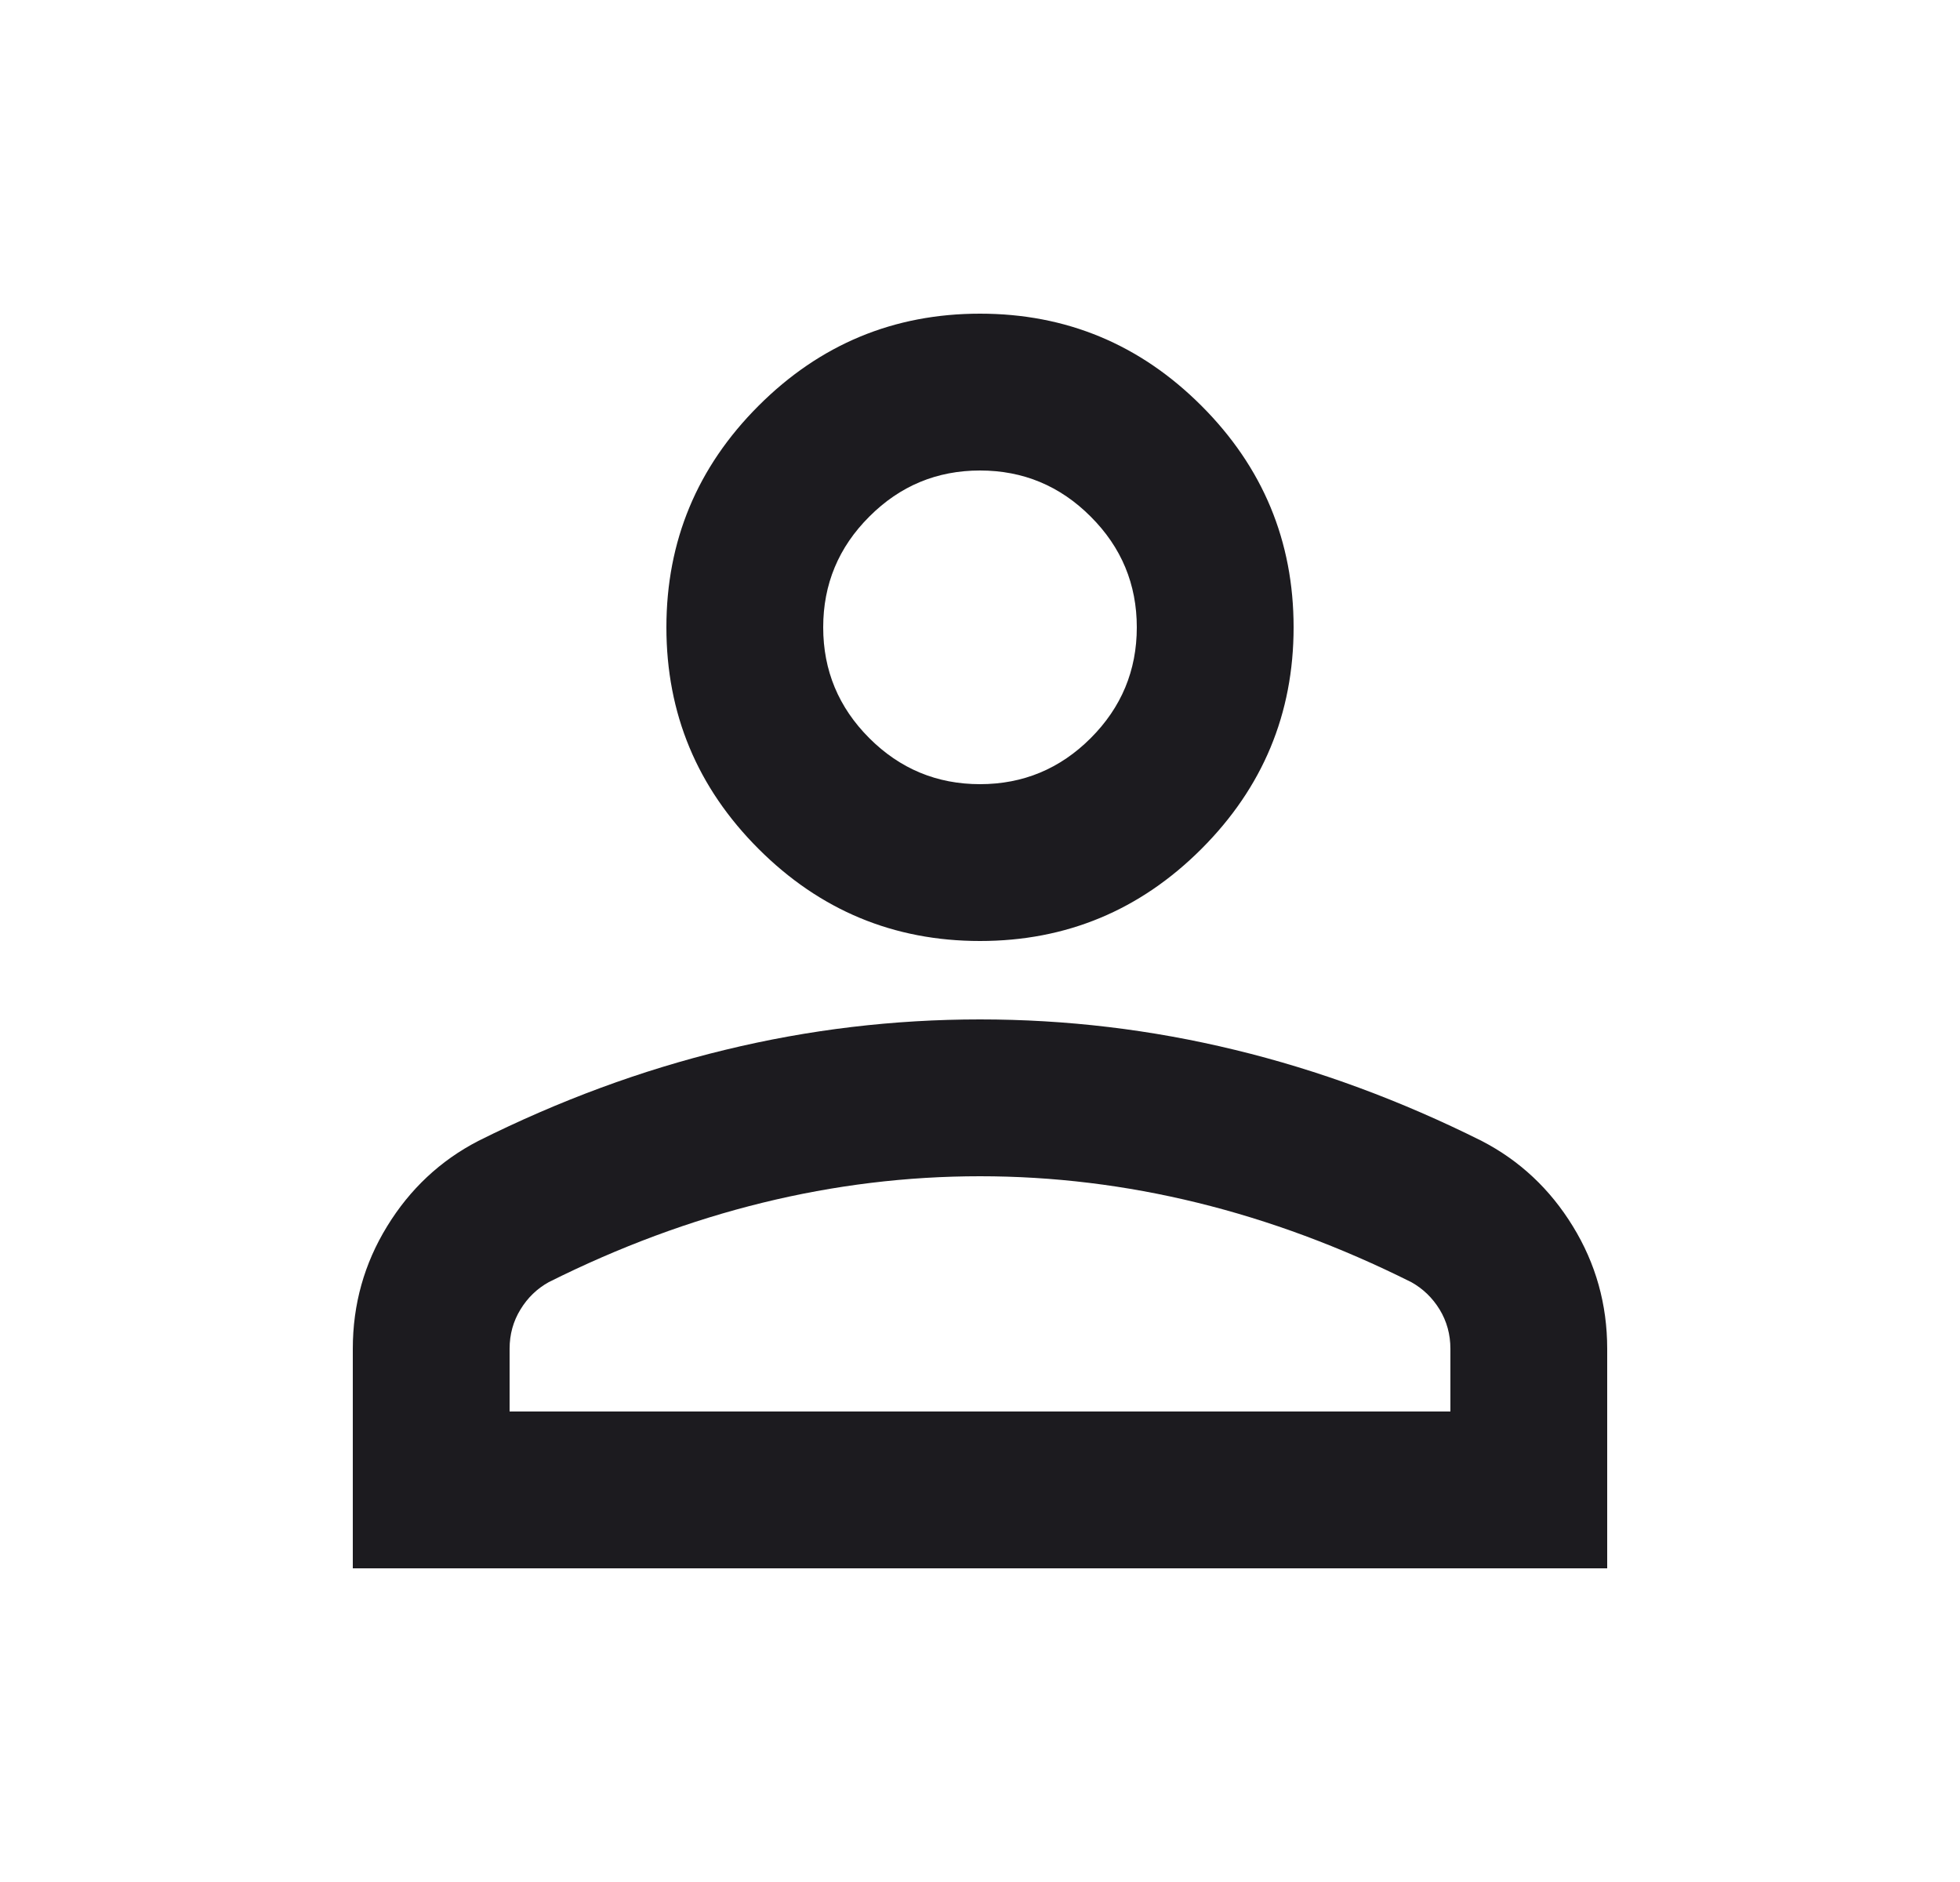
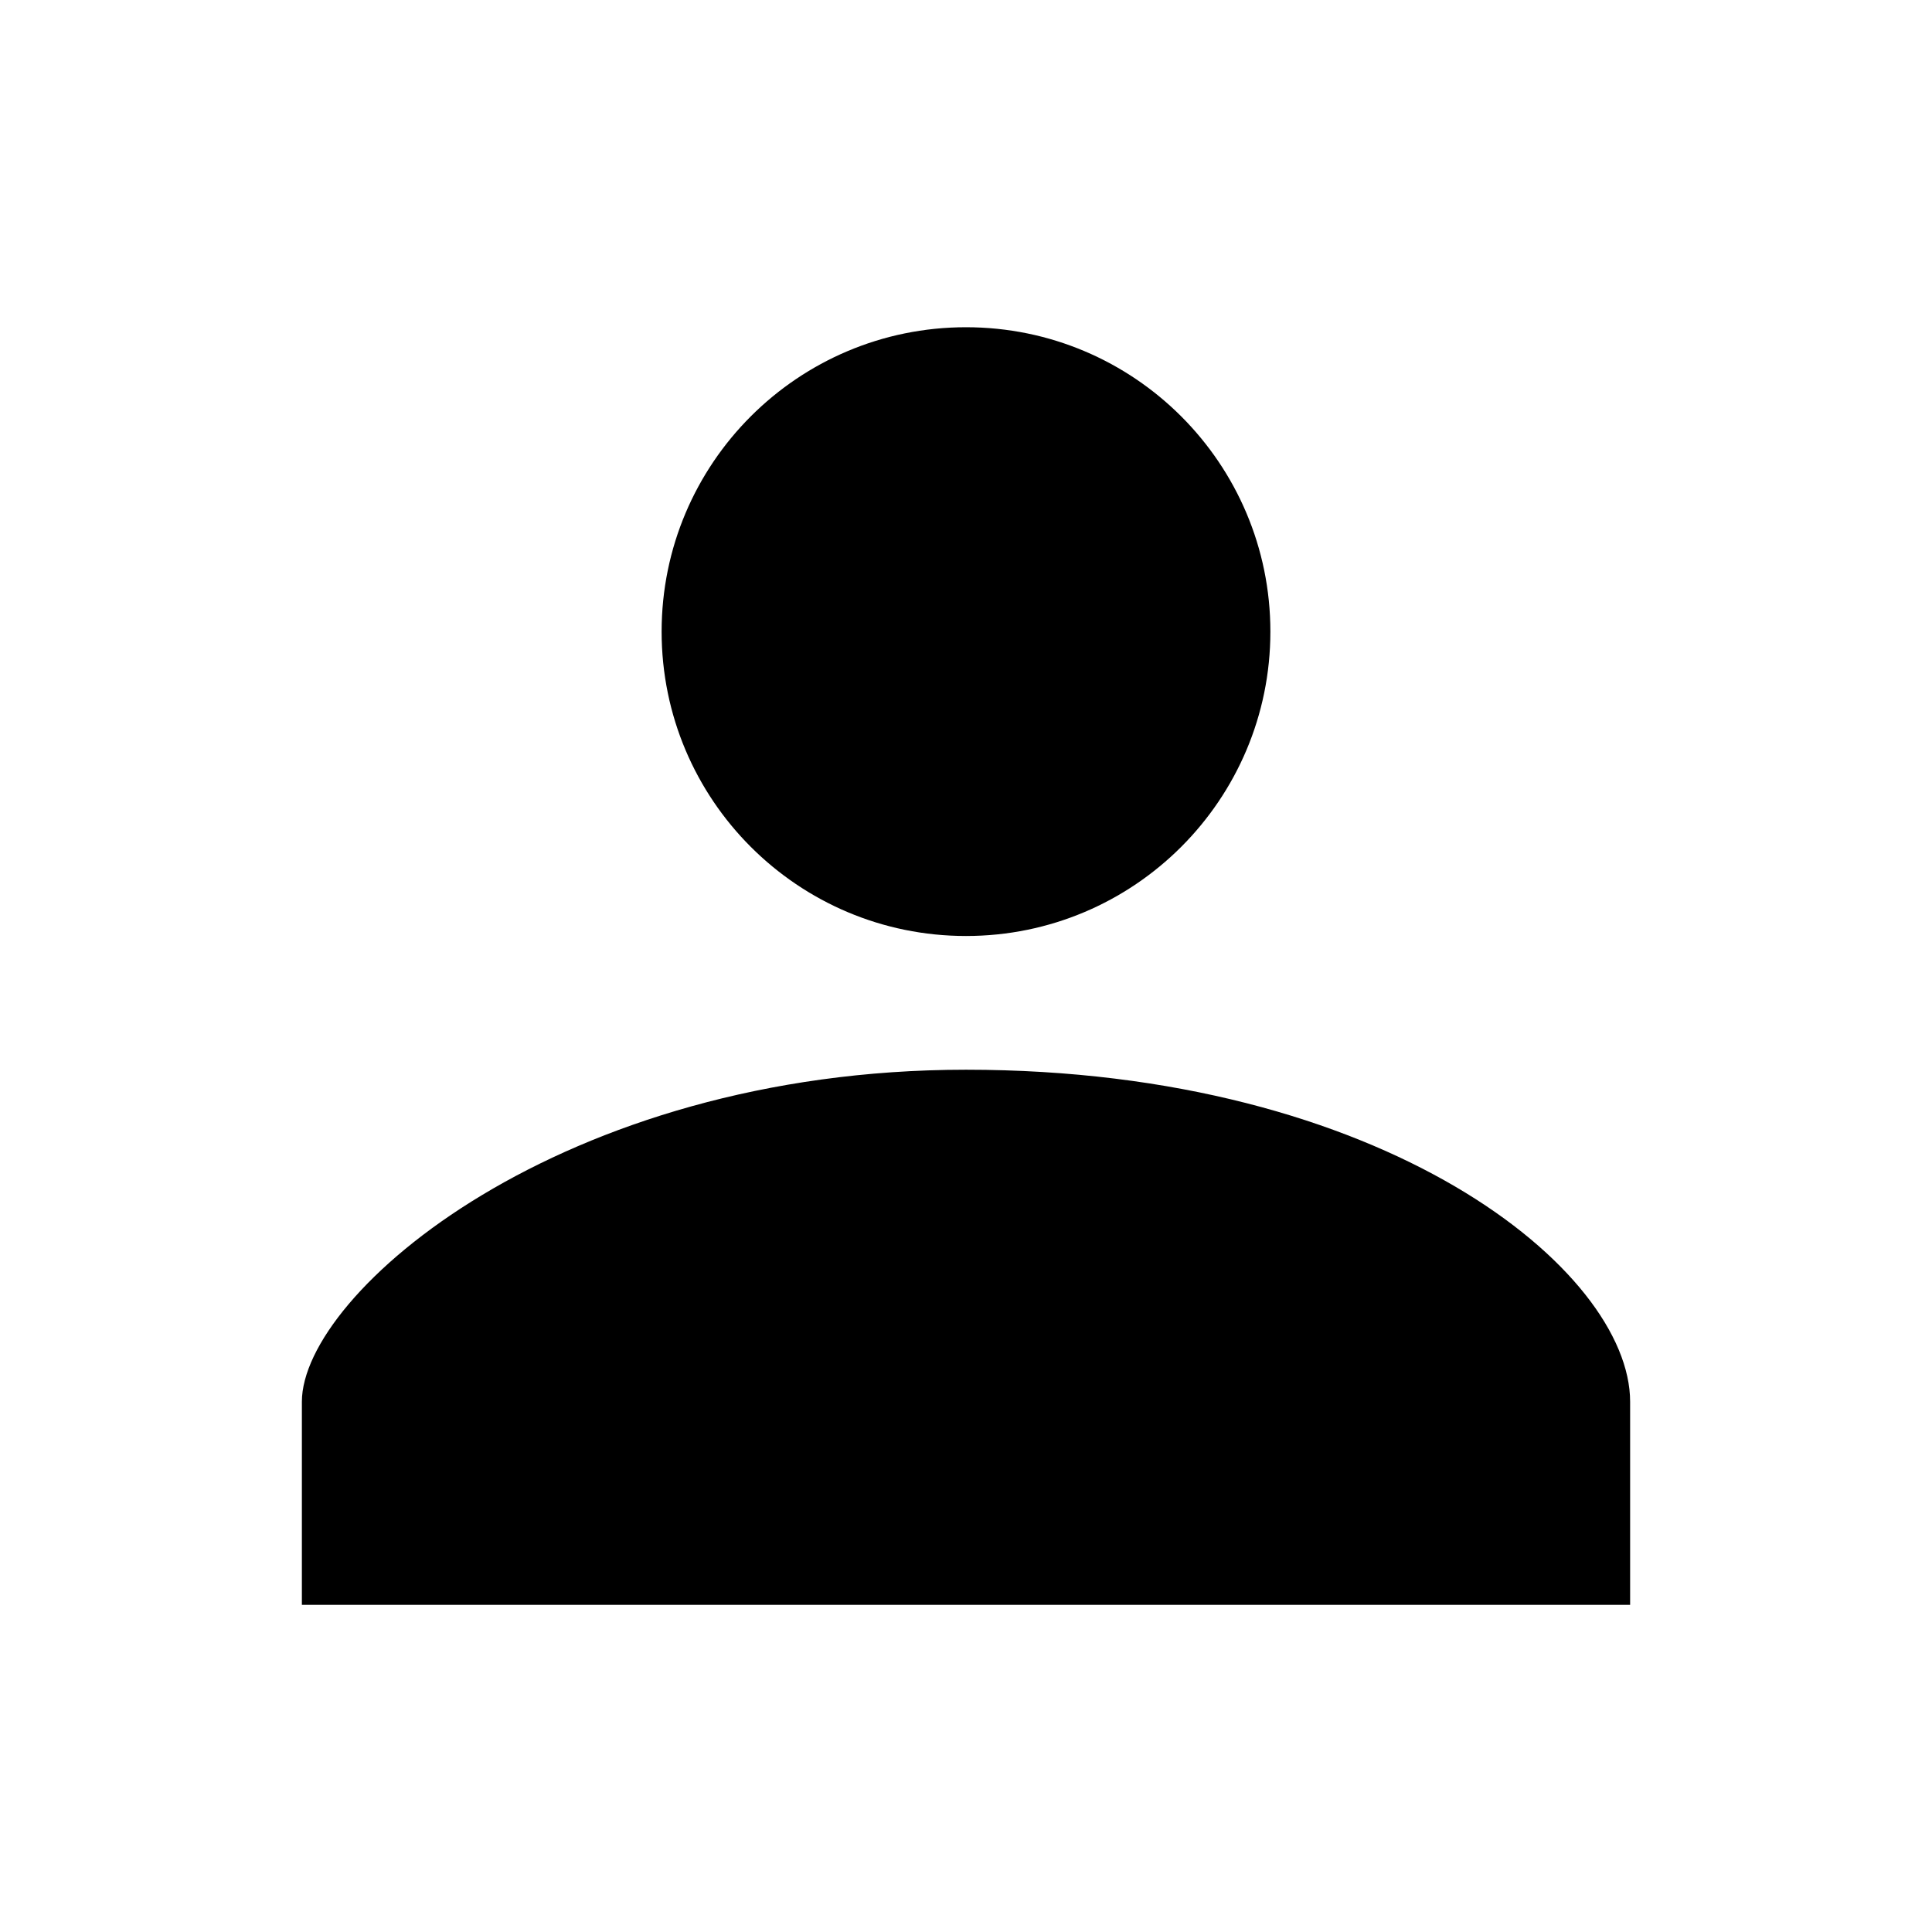
- <svg xmlns="http://www.w3.org/2000/svg" width="25" height="24" viewBox="0 0 25 24" fill="none">
-   <mask id="mask0_48_1156" style="mask-type:alpha" maskUnits="userSpaceOnUse" x="0" y="0" width="25" height="25">
-     <rect x="0.5" y="0" width="24" height="24" fill="#D9D9D9" />
-   </mask>
-   <g mask="url(#mask0_48_1156)">
-     <path d="M12.5 12C11.4 12 10.458 11.608 9.675 10.825C8.892 10.042 8.5 9.1 8.5 8C8.5 6.9 8.892 5.958 9.675 5.175C10.458 4.392 11.4 4 12.5 4C13.6 4 14.542 4.392 15.325 5.175C16.108 5.958 16.5 6.9 16.5 8C16.5 9.1 16.108 10.042 15.325 10.825C14.542 11.608 13.6 12 12.5 12ZM4.5 20V17.2C4.5 16.634 4.646 16.113 4.938 15.638C5.229 15.163 5.617 14.8 6.1 14.55C7.133 14.034 8.183 13.646 9.25 13.388C10.317 13.129 11.4 13 12.5 13C13.6 13 14.683 13.129 15.75 13.388C16.817 13.646 17.867 14.034 18.9 14.55C19.383 14.8 19.771 15.163 20.062 15.638C20.354 16.113 20.5 16.634 20.5 17.2V20H4.5ZM6.5 18H18.5V17.2C18.5 17.017 18.454 16.85 18.363 16.7C18.271 16.55 18.15 16.433 18 16.35C17.1 15.9 16.192 15.563 15.275 15.338C14.358 15.113 13.433 15 12.5 15C11.567 15 10.642 15.113 9.725 15.338C8.808 15.563 7.9 15.9 7 16.35C6.85 16.433 6.729 16.55 6.638 16.7C6.546 16.85 6.5 17.017 6.5 17.2V18ZM12.5 10C13.05 10 13.521 9.804 13.912 9.413C14.304 9.021 14.5 8.55 14.5 8C14.5 7.45 14.304 6.979 13.912 6.588C13.521 6.196 13.05 6 12.5 6C11.95 6 11.479 6.196 11.088 6.588C10.696 6.979 10.5 7.45 10.5 8C10.5 8.55 10.696 9.021 11.088 9.413C11.479 9.804 11.95 10 12.5 10Z" fill="#1C1B1F" />
+ <svg xmlns="http://www.w3.org/2000/svg" fill="#000000" width="24" height="24" viewBox="0 0 32 32">
+   <g id="SVGRepo_bgCarrier" stroke-width="0" />
+   <g id="SVGRepo_tracerCarrier" stroke-linecap="round" stroke-linejoin="round" />
+   <g id="SVGRepo_iconCarrier">
+     <path d="M16 15.503A5.041 5.041 0 1 0 16 5.42a5.041 5.041 0 0 0 0 10.083zm0 2.215c-6.703 0-11 3.699-11 5.5v3.363h22v-3.363c0-2.178-4.068-5.5-11-5.5z" />
  </g>
</svg>
